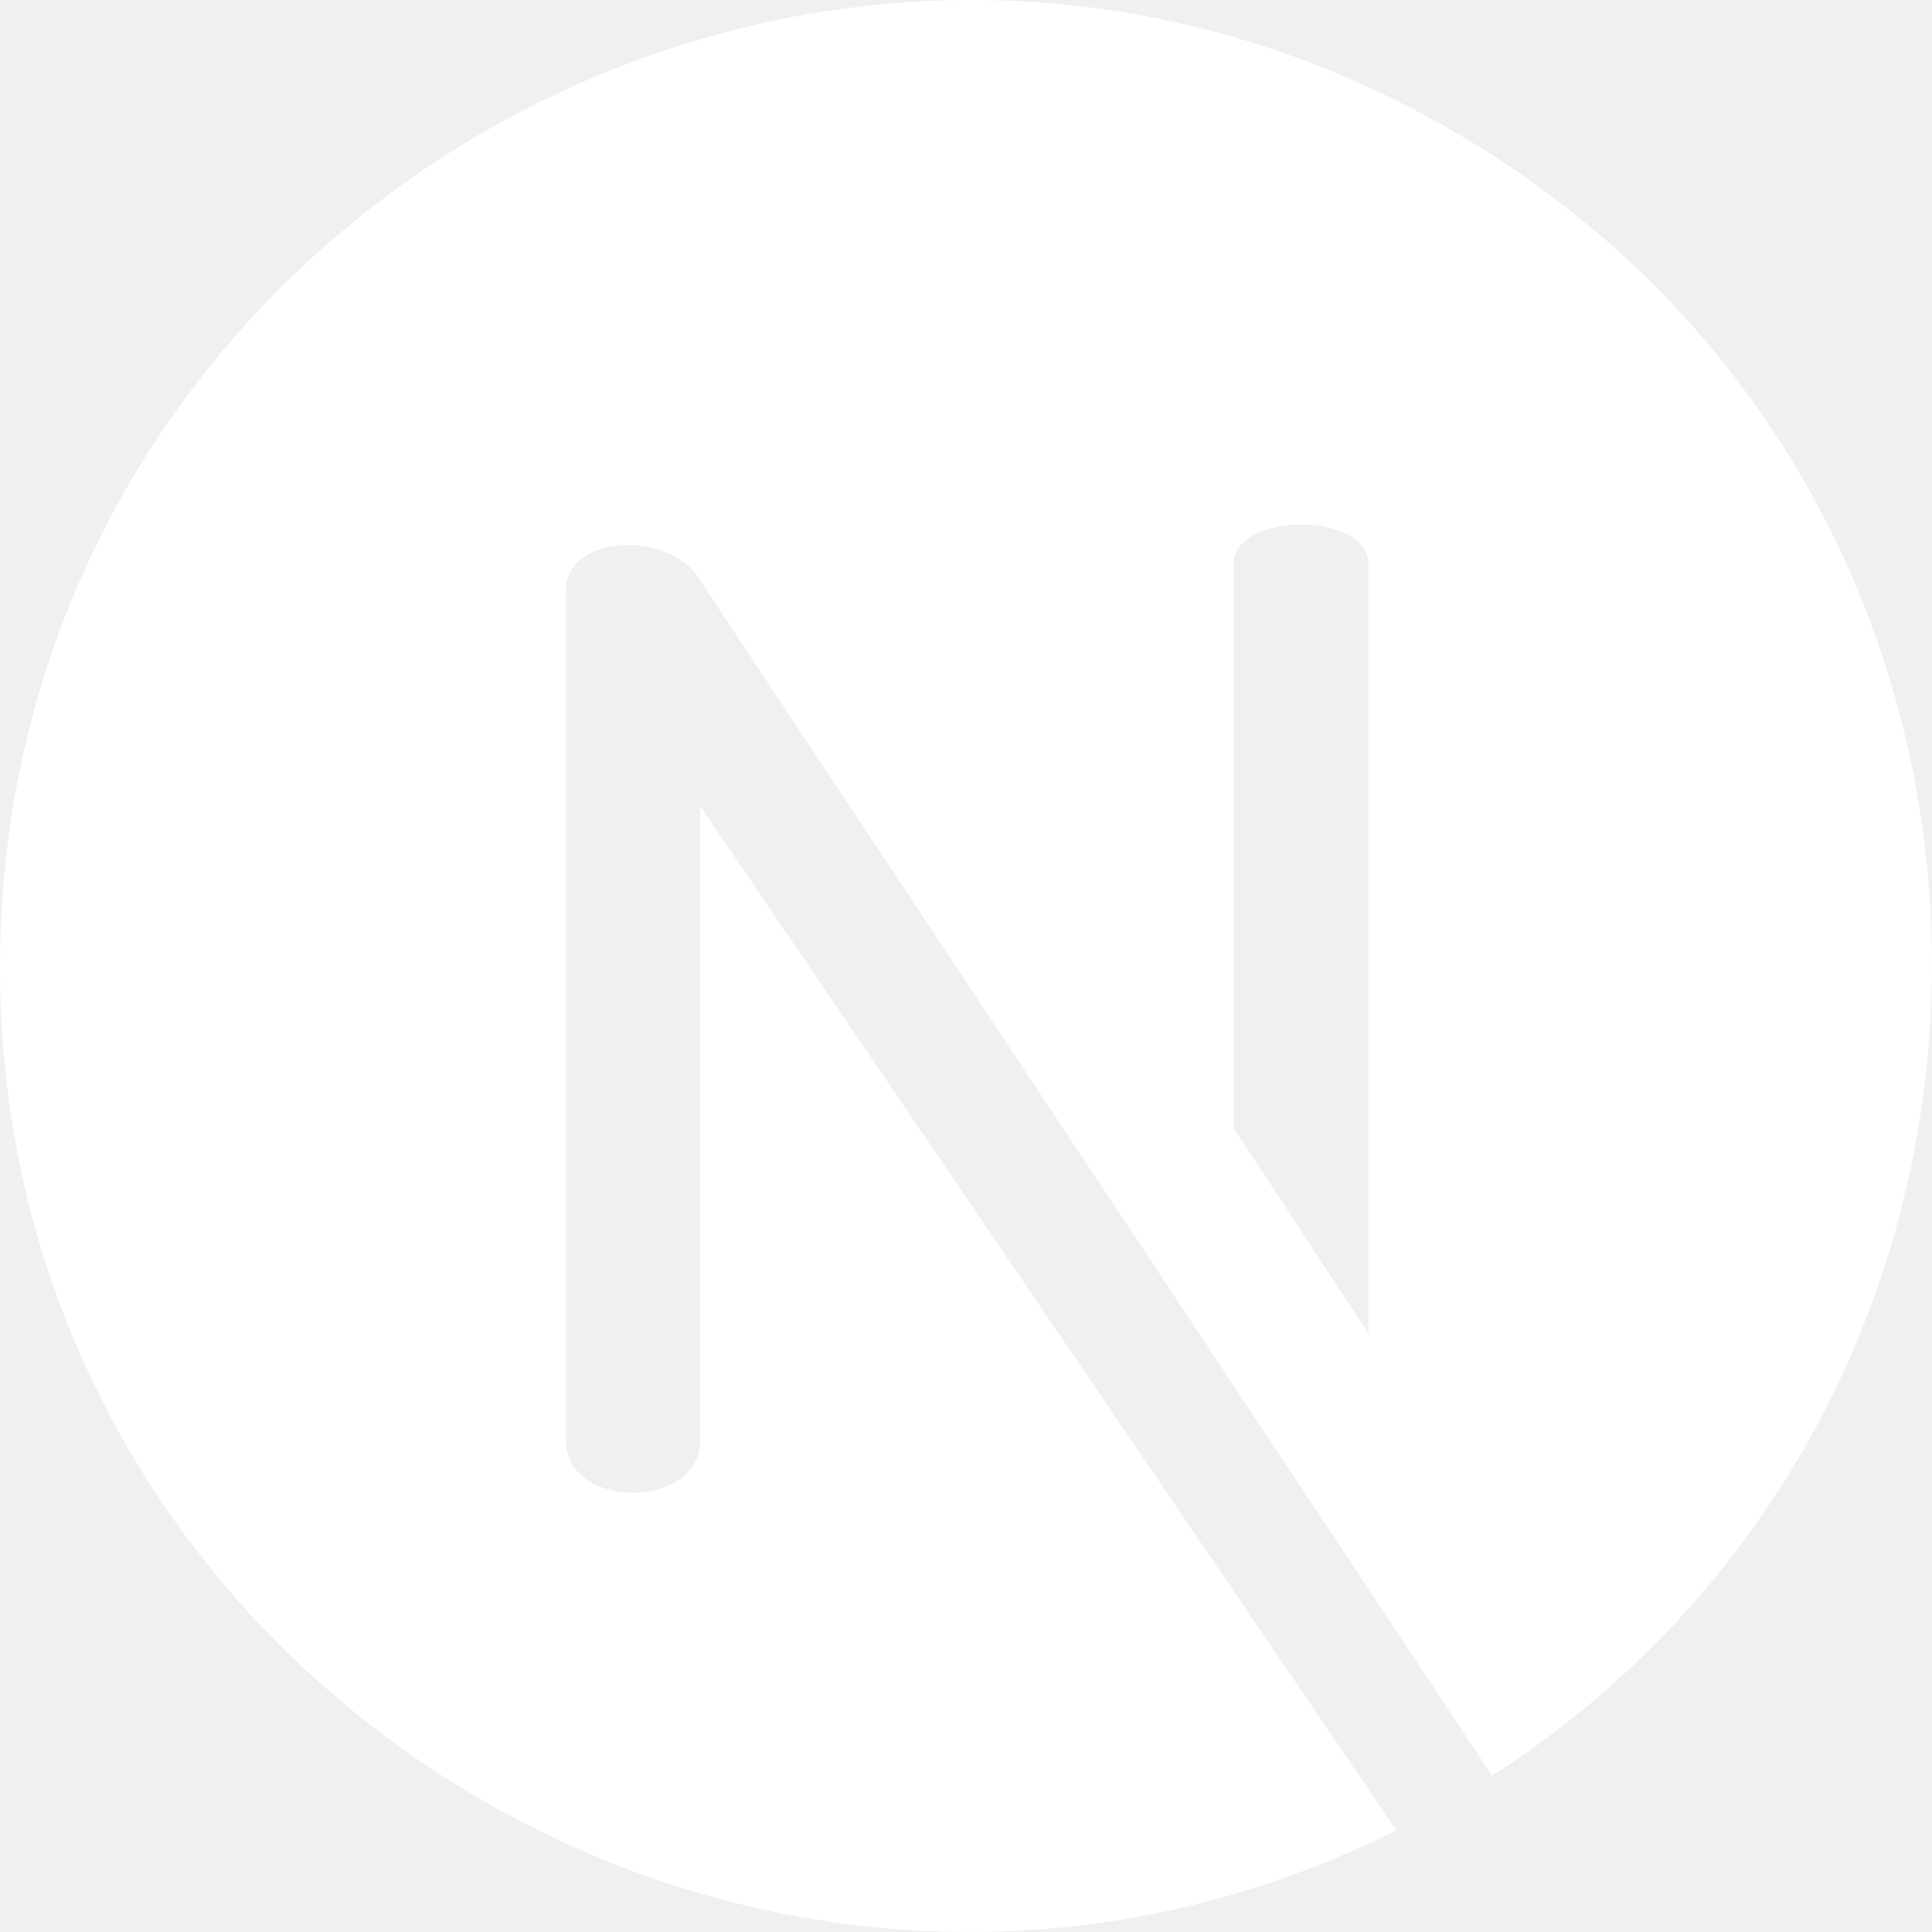
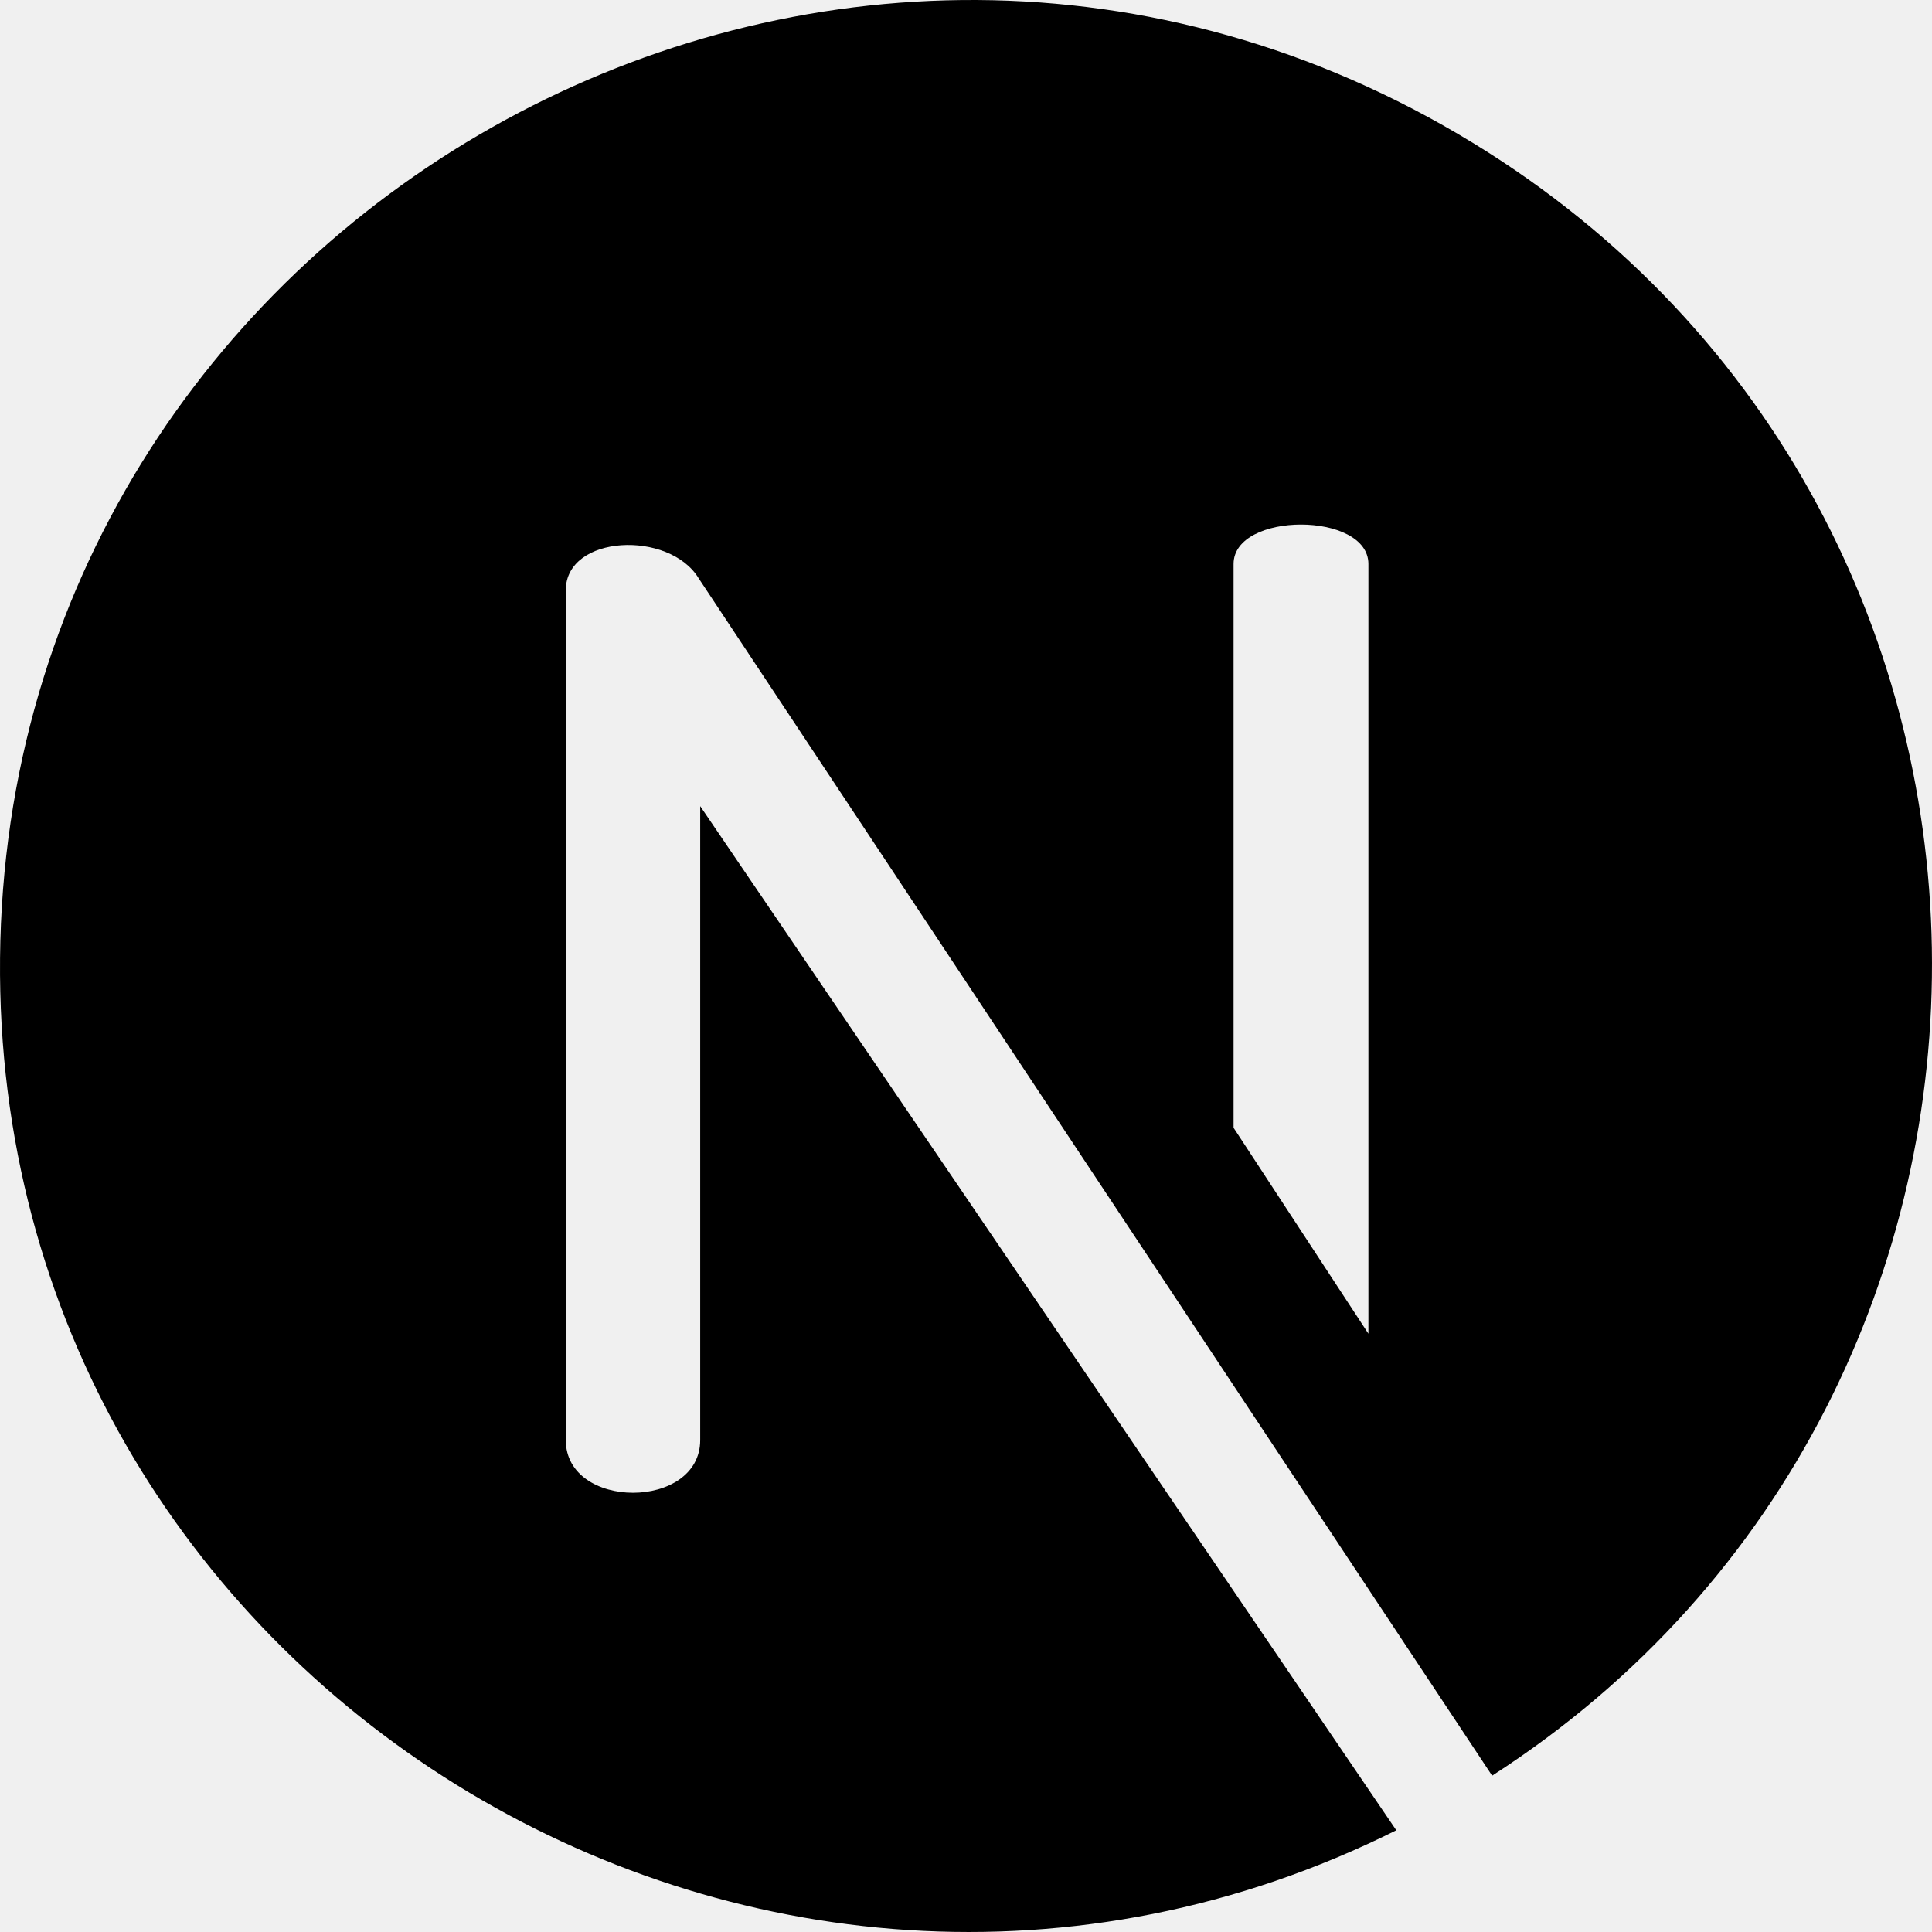
<svg xmlns="http://www.w3.org/2000/svg" height="512" width="512">
-   <path d="m386.399 35.508c-169.339-99.569-384.514 22.042-386.386 218.374-1.828 191.717 201.063 315.545 370.021 231.163l-184.473-271.409 0 167.997c0 18.614-35.619 18.614-35.619 0v-225.212c0-14.776 27.447-15.988 35.225-3.144l210.263 317.296c157.951-101.737 155.817-338.136-9.031-435.064zm-23.756 317.939-35.732-54.577v-149.412c0-13.932 35.732-13.932 35.732 0z" fill="white" />
+   <path d="m386.399 35.508c-169.339-99.569-384.514 22.042-386.386 218.374-1.828 191.717 201.063 315.545 370.021 231.163l-184.473-271.409 0 167.997c0 18.614-35.619 18.614-35.619 0v-225.212c0-14.776 27.447-15.988 35.225-3.144l210.263 317.296c157.951-101.737 155.817-338.136-9.031-435.064zm-23.756 317.939-35.732-54.577v-149.412c0-13.932 35.732-13.932 35.732 0z" fill="black" />
</svg>
